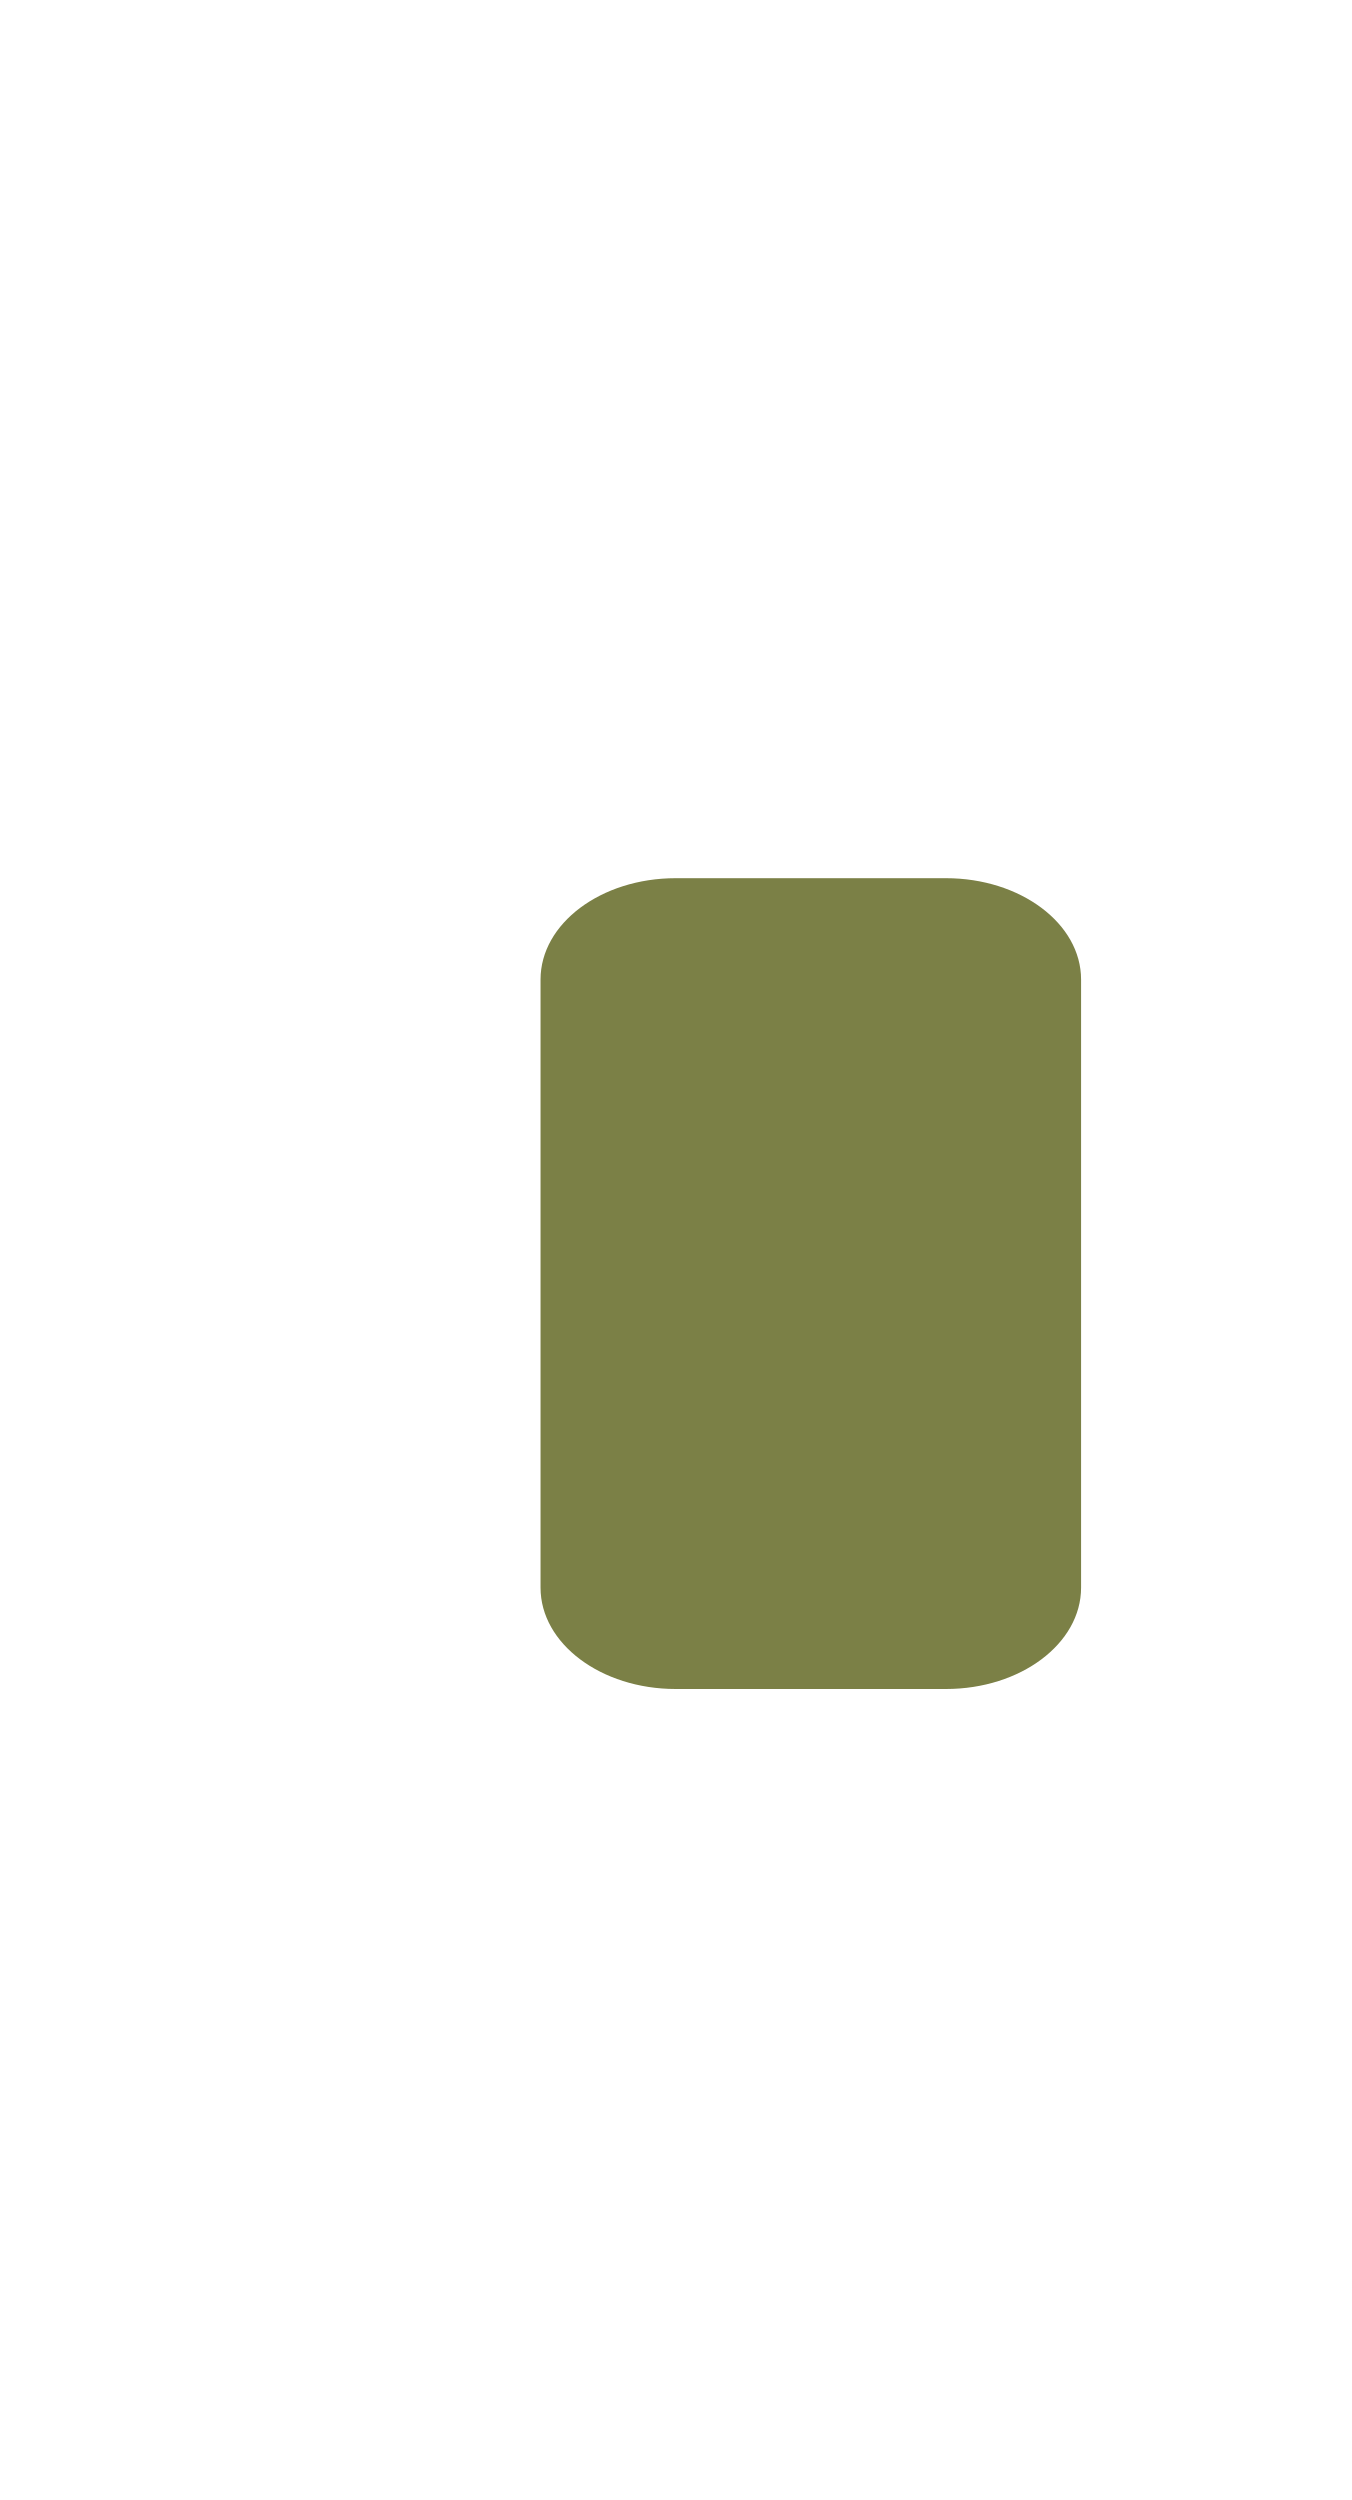
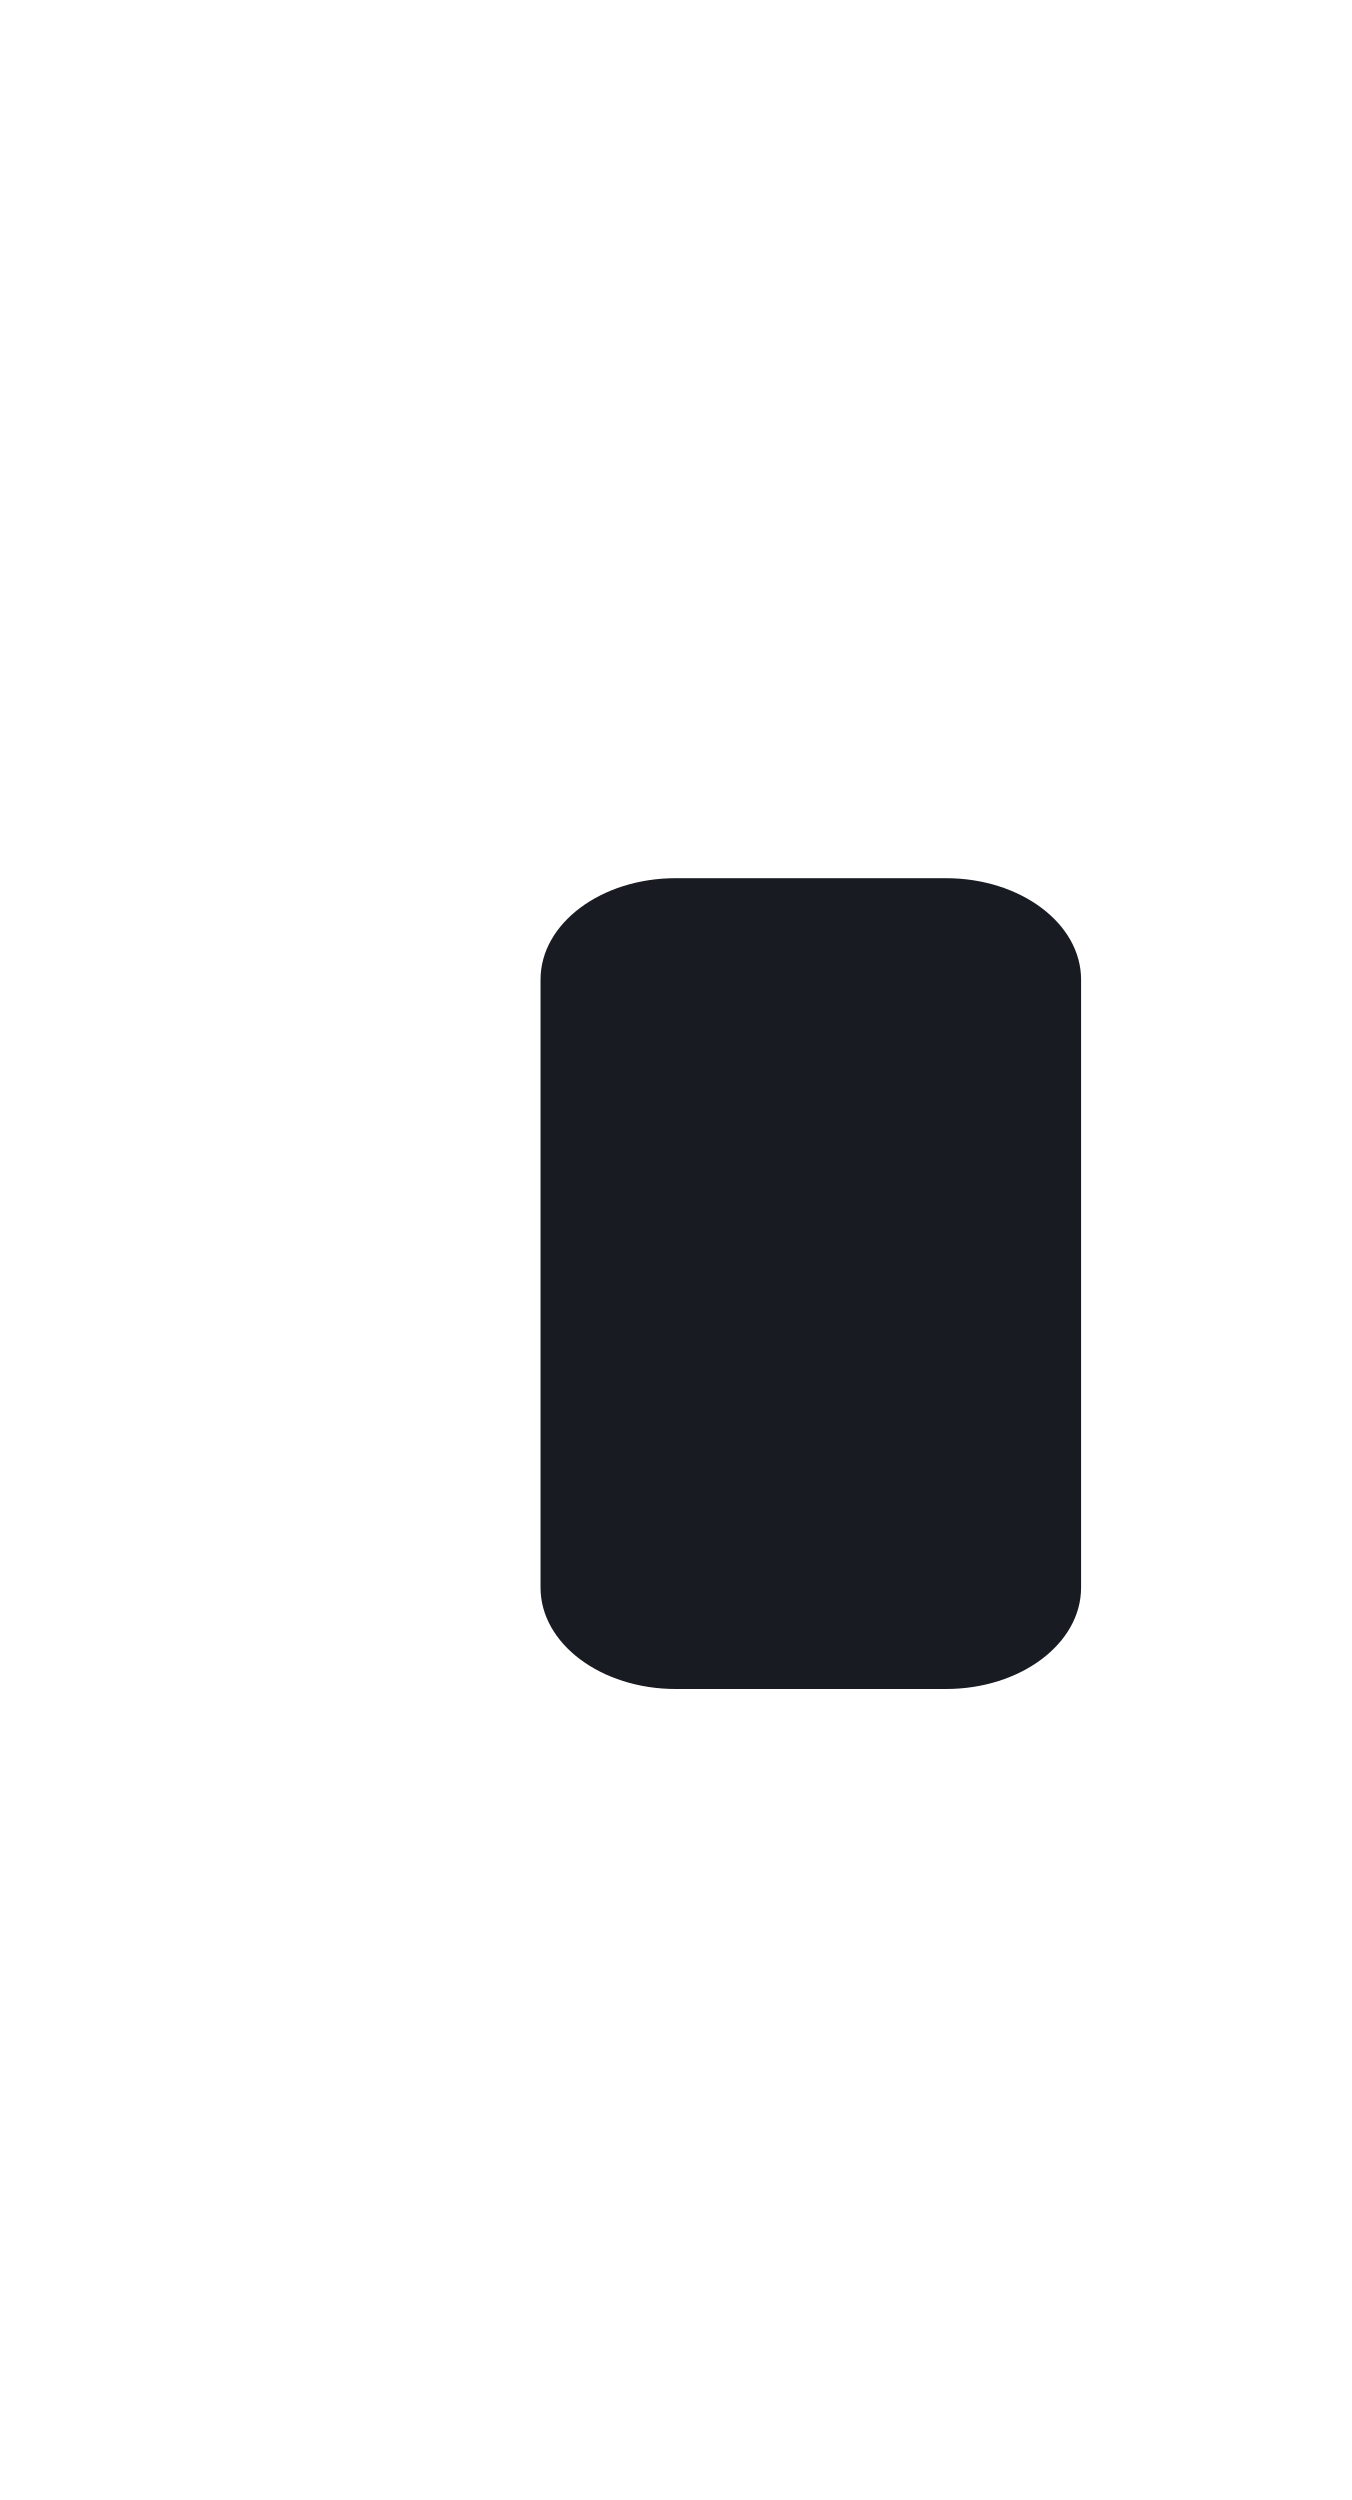
<svg xmlns="http://www.w3.org/2000/svg" width="20" height="37">
  <defs>
    <clipPath>
-       <rect y="1015.36" x="20" height="37" width="20" opacity="0.12" fill="#efd98d" color="#efd98d" />
+       <rect y="1015.36" x="20" height="37" width="20" opacity="0.12" fill="#7b8046" color="#efd98d" />
    </clipPath>
    <clipPath>
-       <rect y="1033.36" x="20" height="19" width="10" opacity="0.12" fill="#efd98d" color="#efd98d" />
+       <rect y="1033.36" x="20" height="19" width="10" opacity="0.12" fill="#7b8046" color="#efd98d" />
    </clipPath>
  </defs>
  <g transform="translate(0,-1015.362)">
    <g transform="matrix(2,0,0,1.499997,4,-530.6777)">
-       <rect rx="1" y="1039.36" x="2" height="8" width="4" fill="#7b8046" />
+       <rect rx="1" y="1039.36" x="2" height="8" width="4" fill="#181b22" />
    </g>
  </g>
</svg>
